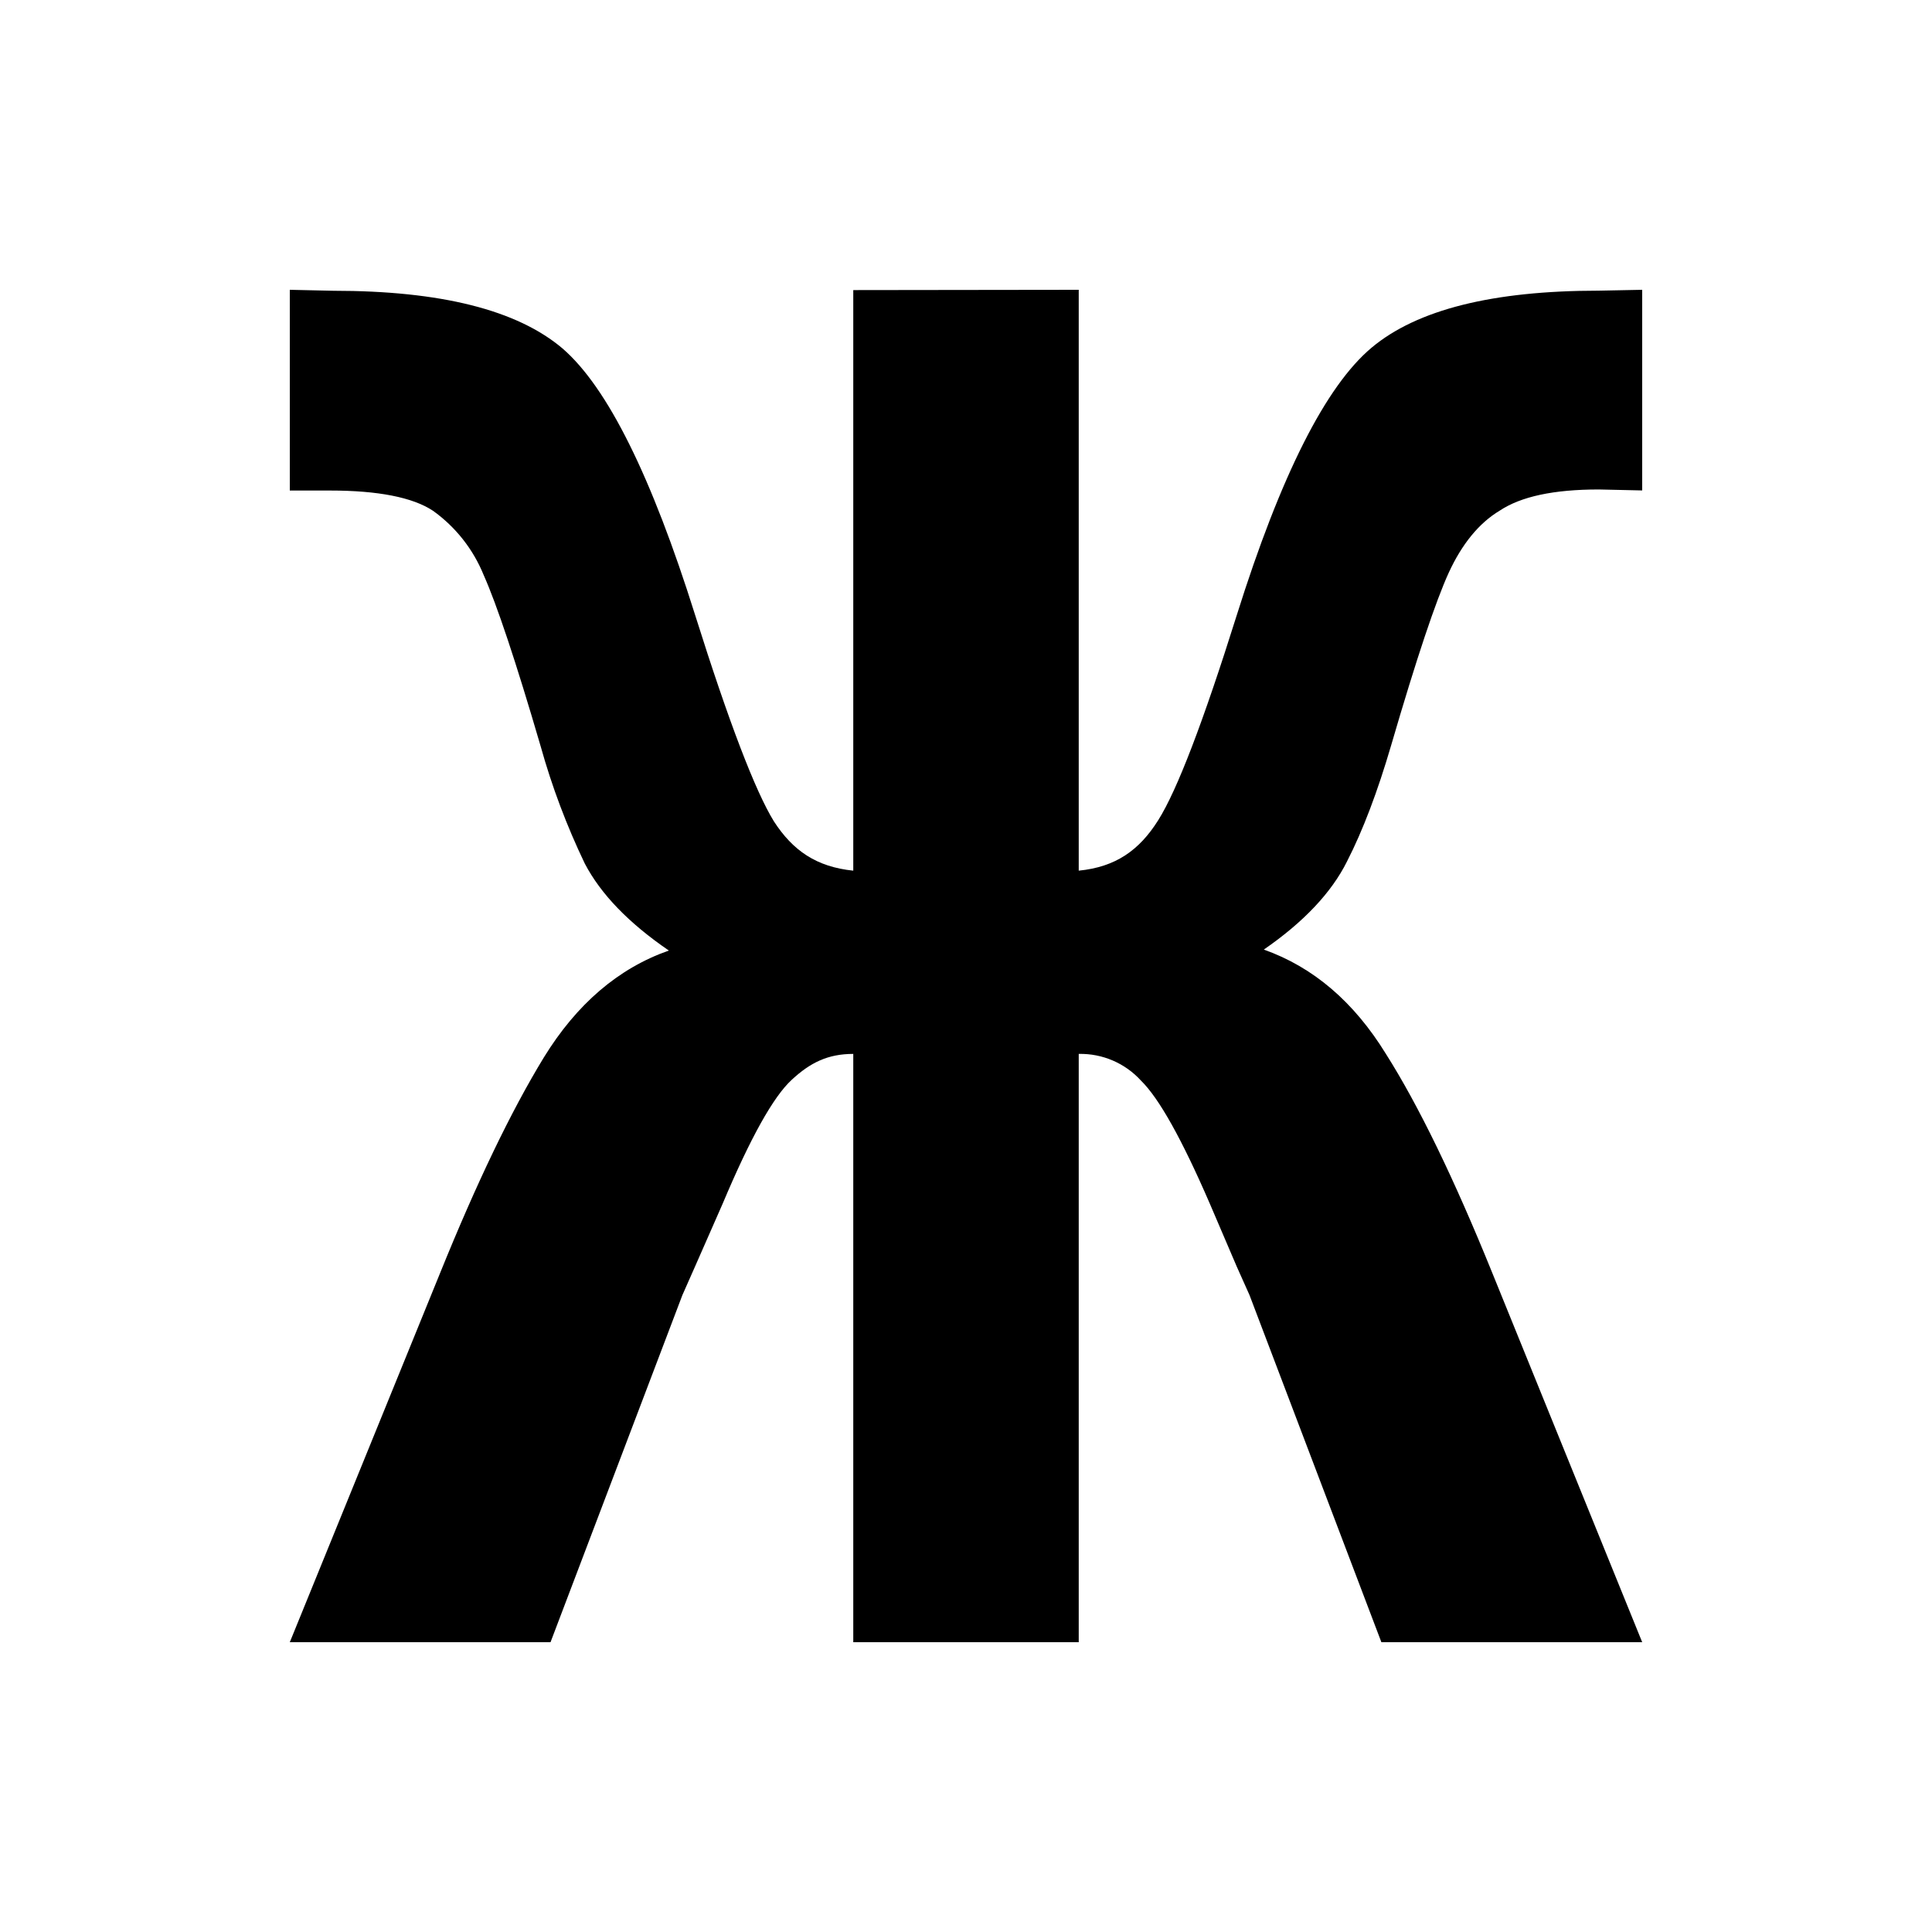
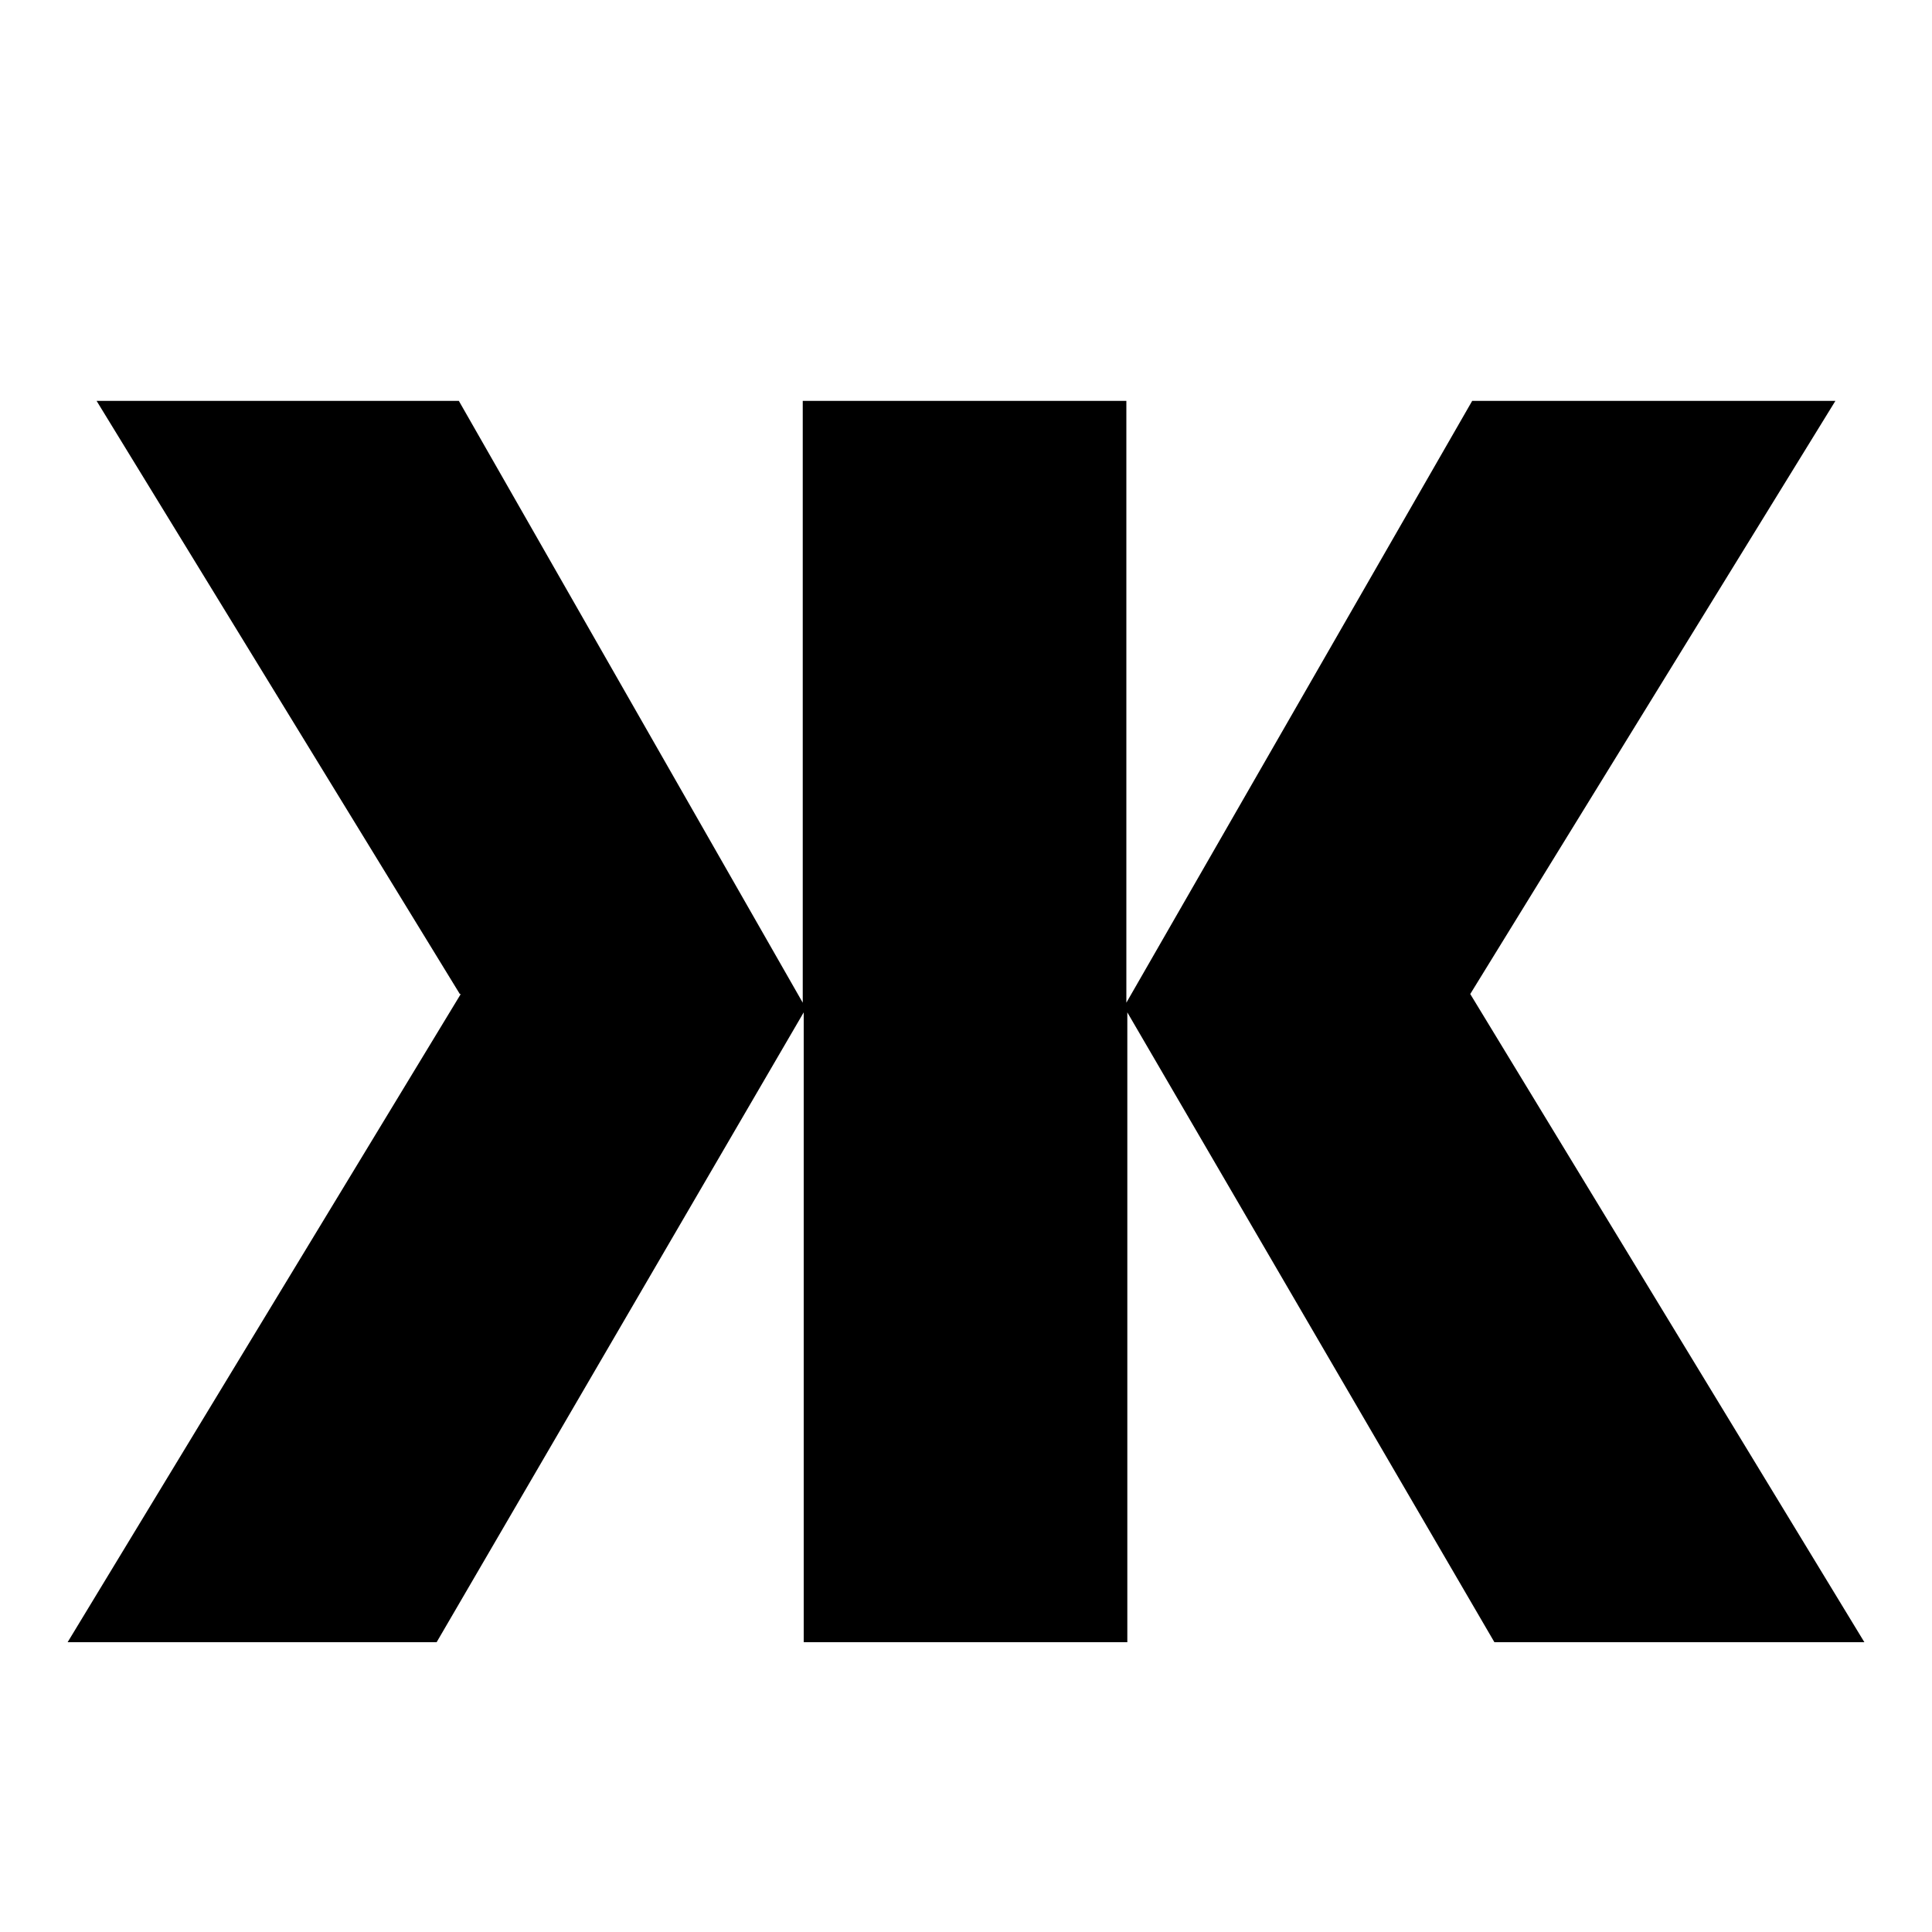
<svg xmlns="http://www.w3.org/2000/svg" width="20" height="20" viewBox="0 0 20 20">
-   <path d="M11.167 3v6.013c.382-.038.626-.21.822-.521.196-.31.467-1.019.814-2.124.455-1.449.922-2.373 1.397-2.77.47-.393 1.254-.589 2.35-.589L17 3v2.077l-.45-.01c-.467 0-.805.073-1.025.219-.217.13-.393.35-.527.641-.134.292-.334.887-.597 1.789-.14.478-.292.88-.458 1.204-.16.32-.447.625-.86.91.513.182.933.542 1.264 1.08.336.53.704 1.287 1.101 2.267L17 17h-2.7l-1.365-3.593-.132-.295-.28-.654c-.288-.665-.524-1.088-.711-1.271a.847.847 0 00-.645-.277V17H8.833v-6.09c-.263 0-.445.09-.637.268-.191.175-.429.603-.714 1.28l-.287.653-.131.296L5.699 17H3l1.552-3.812c.381-.942.74-1.688 1.077-2.24.341-.555.773-.925 1.295-1.108-.415-.284-.704-.583-.87-.9a7.417 7.417 0 01-.457-1.214c-.259-.886-.455-1.47-.59-1.773a1.522 1.522 0 00-.524-.665c-.21-.14-.572-.21-1.064-.21H3V3l.45.01c1.112 0 1.902.198 2.373.597.467.404.922 1.325 1.373 2.76.35 1.113.624 1.825.815 2.135.196.303.44.472.822.511v-6.01" />
+   <path d="M4.76 10.29 1 4.15h3.75l3.56 6.23V4.15h3.35v6.23l3.58-6.23H19l-3.78 6.14L19.3 17h-3.83l-3.8-6.52V17H8.32v-6.52L4.52 17H.7l4.07-6.71z" />
</svg>
